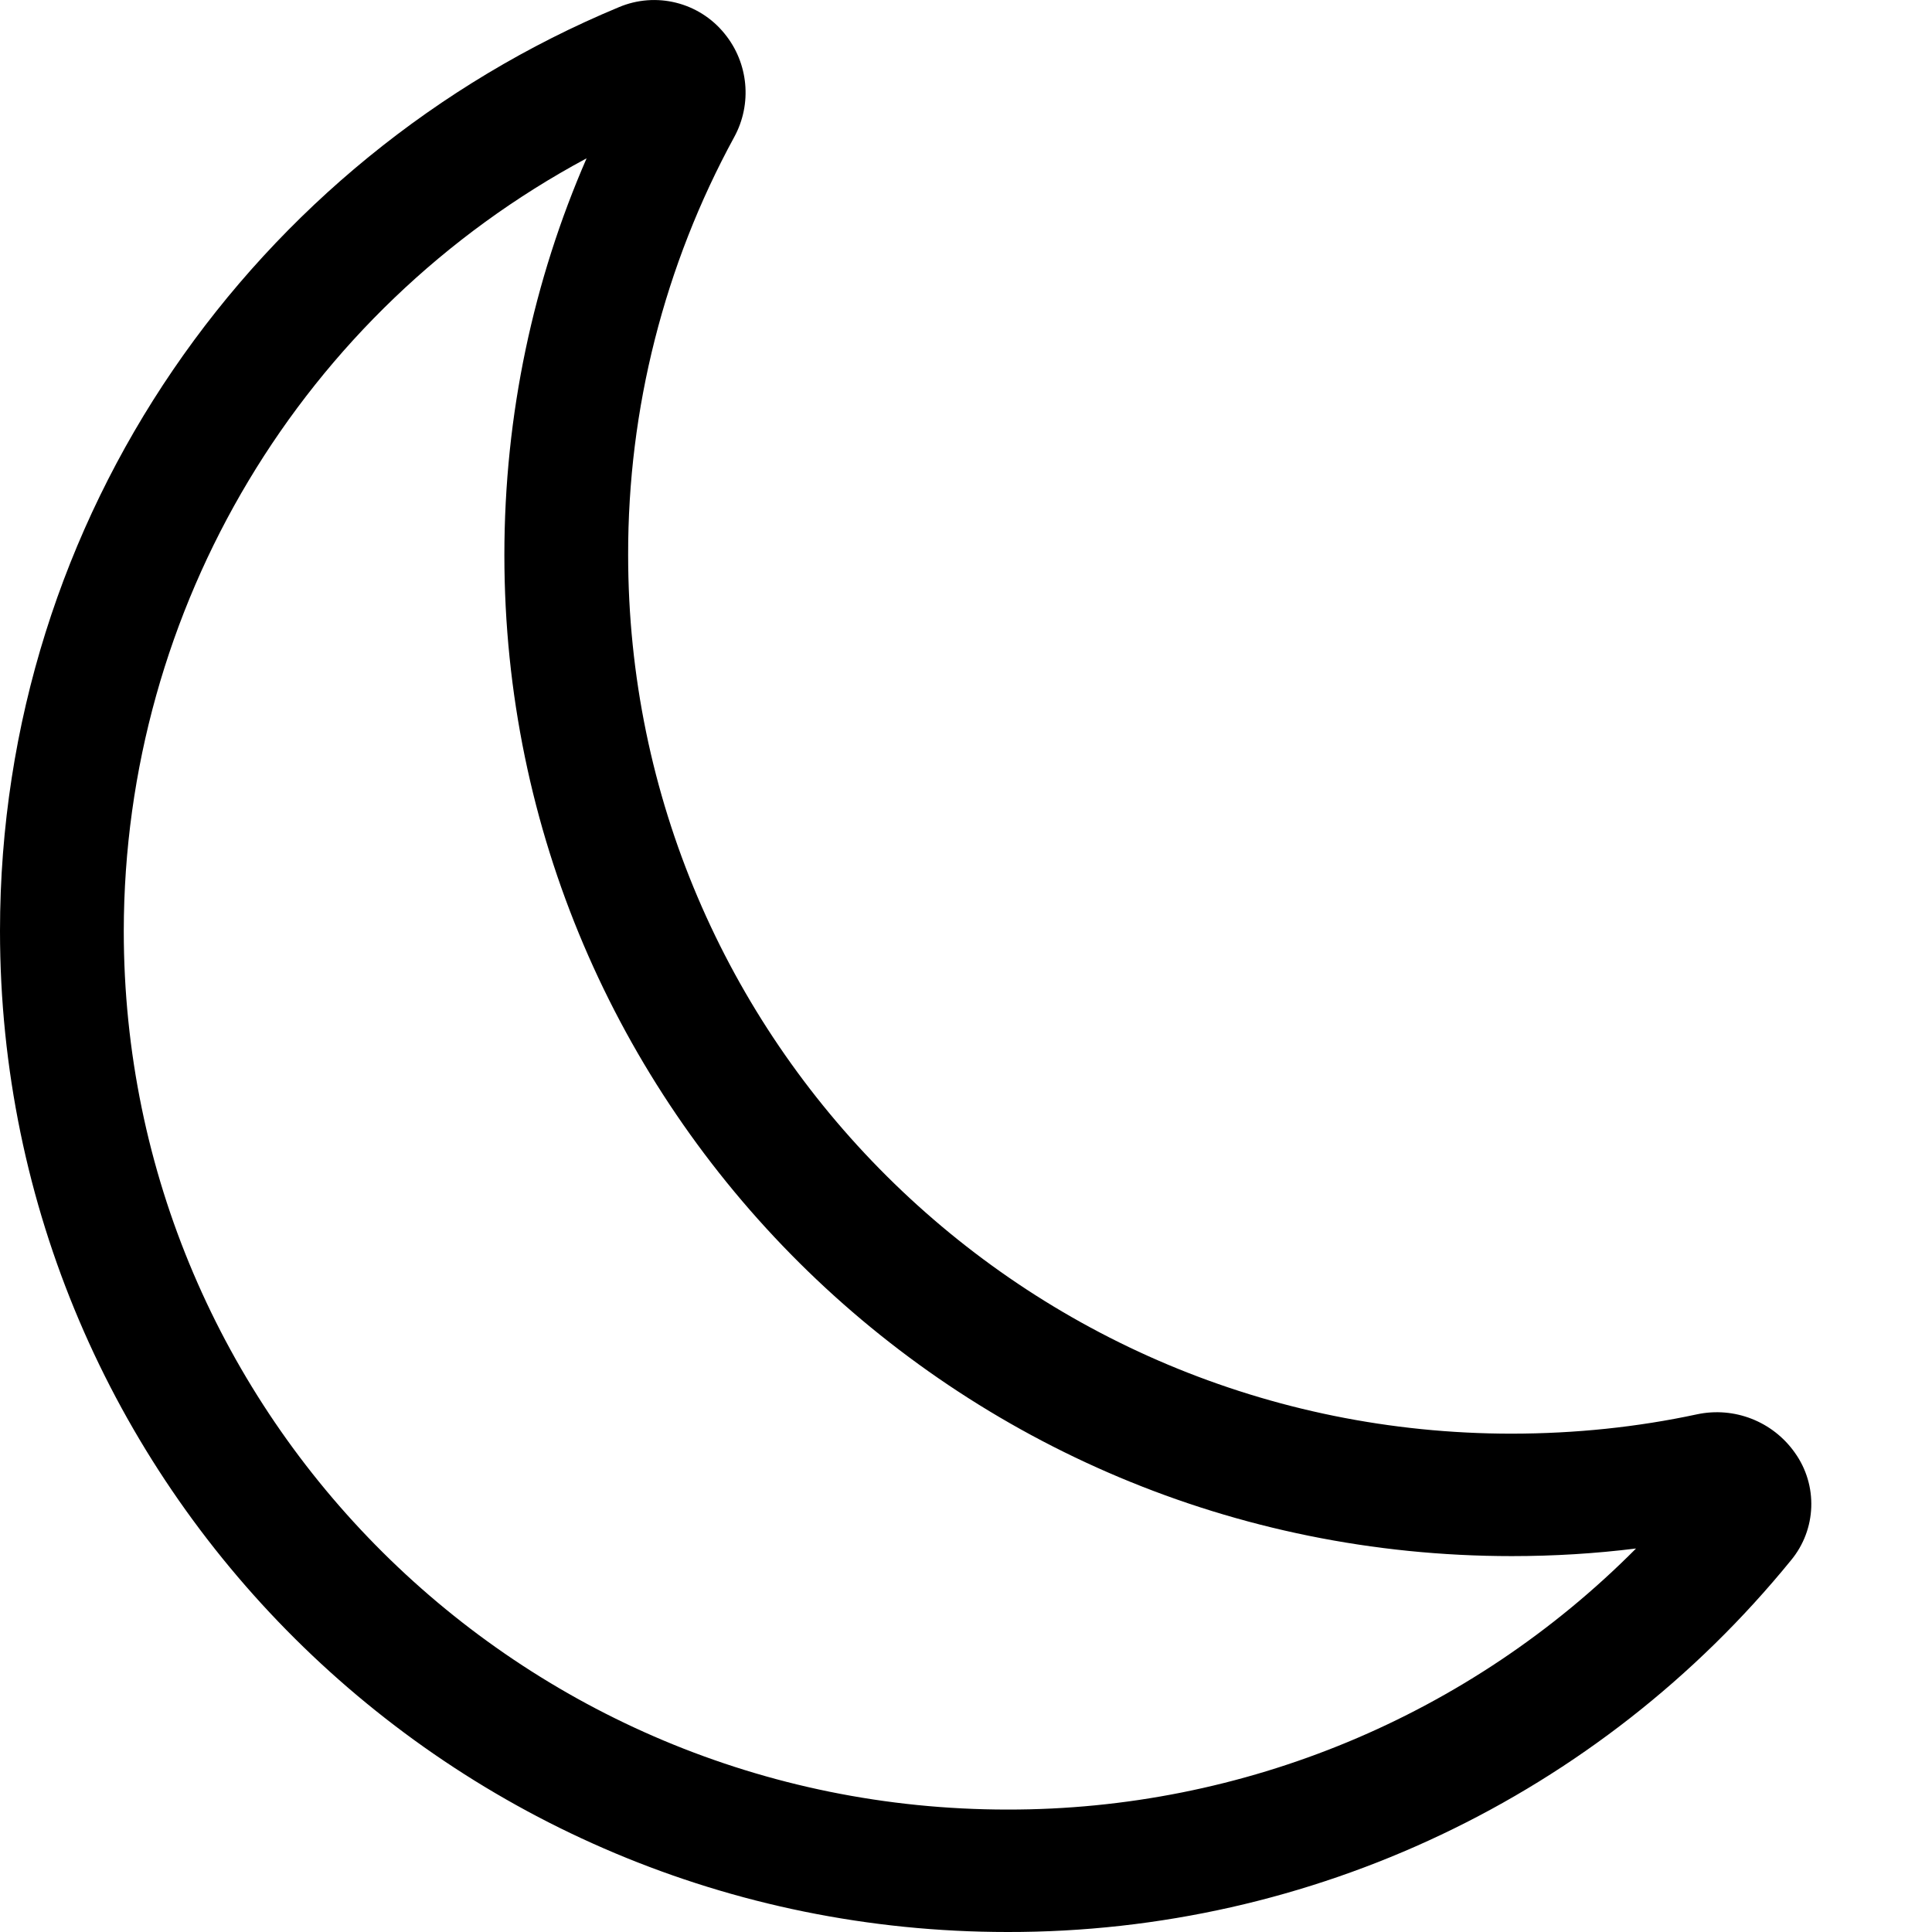
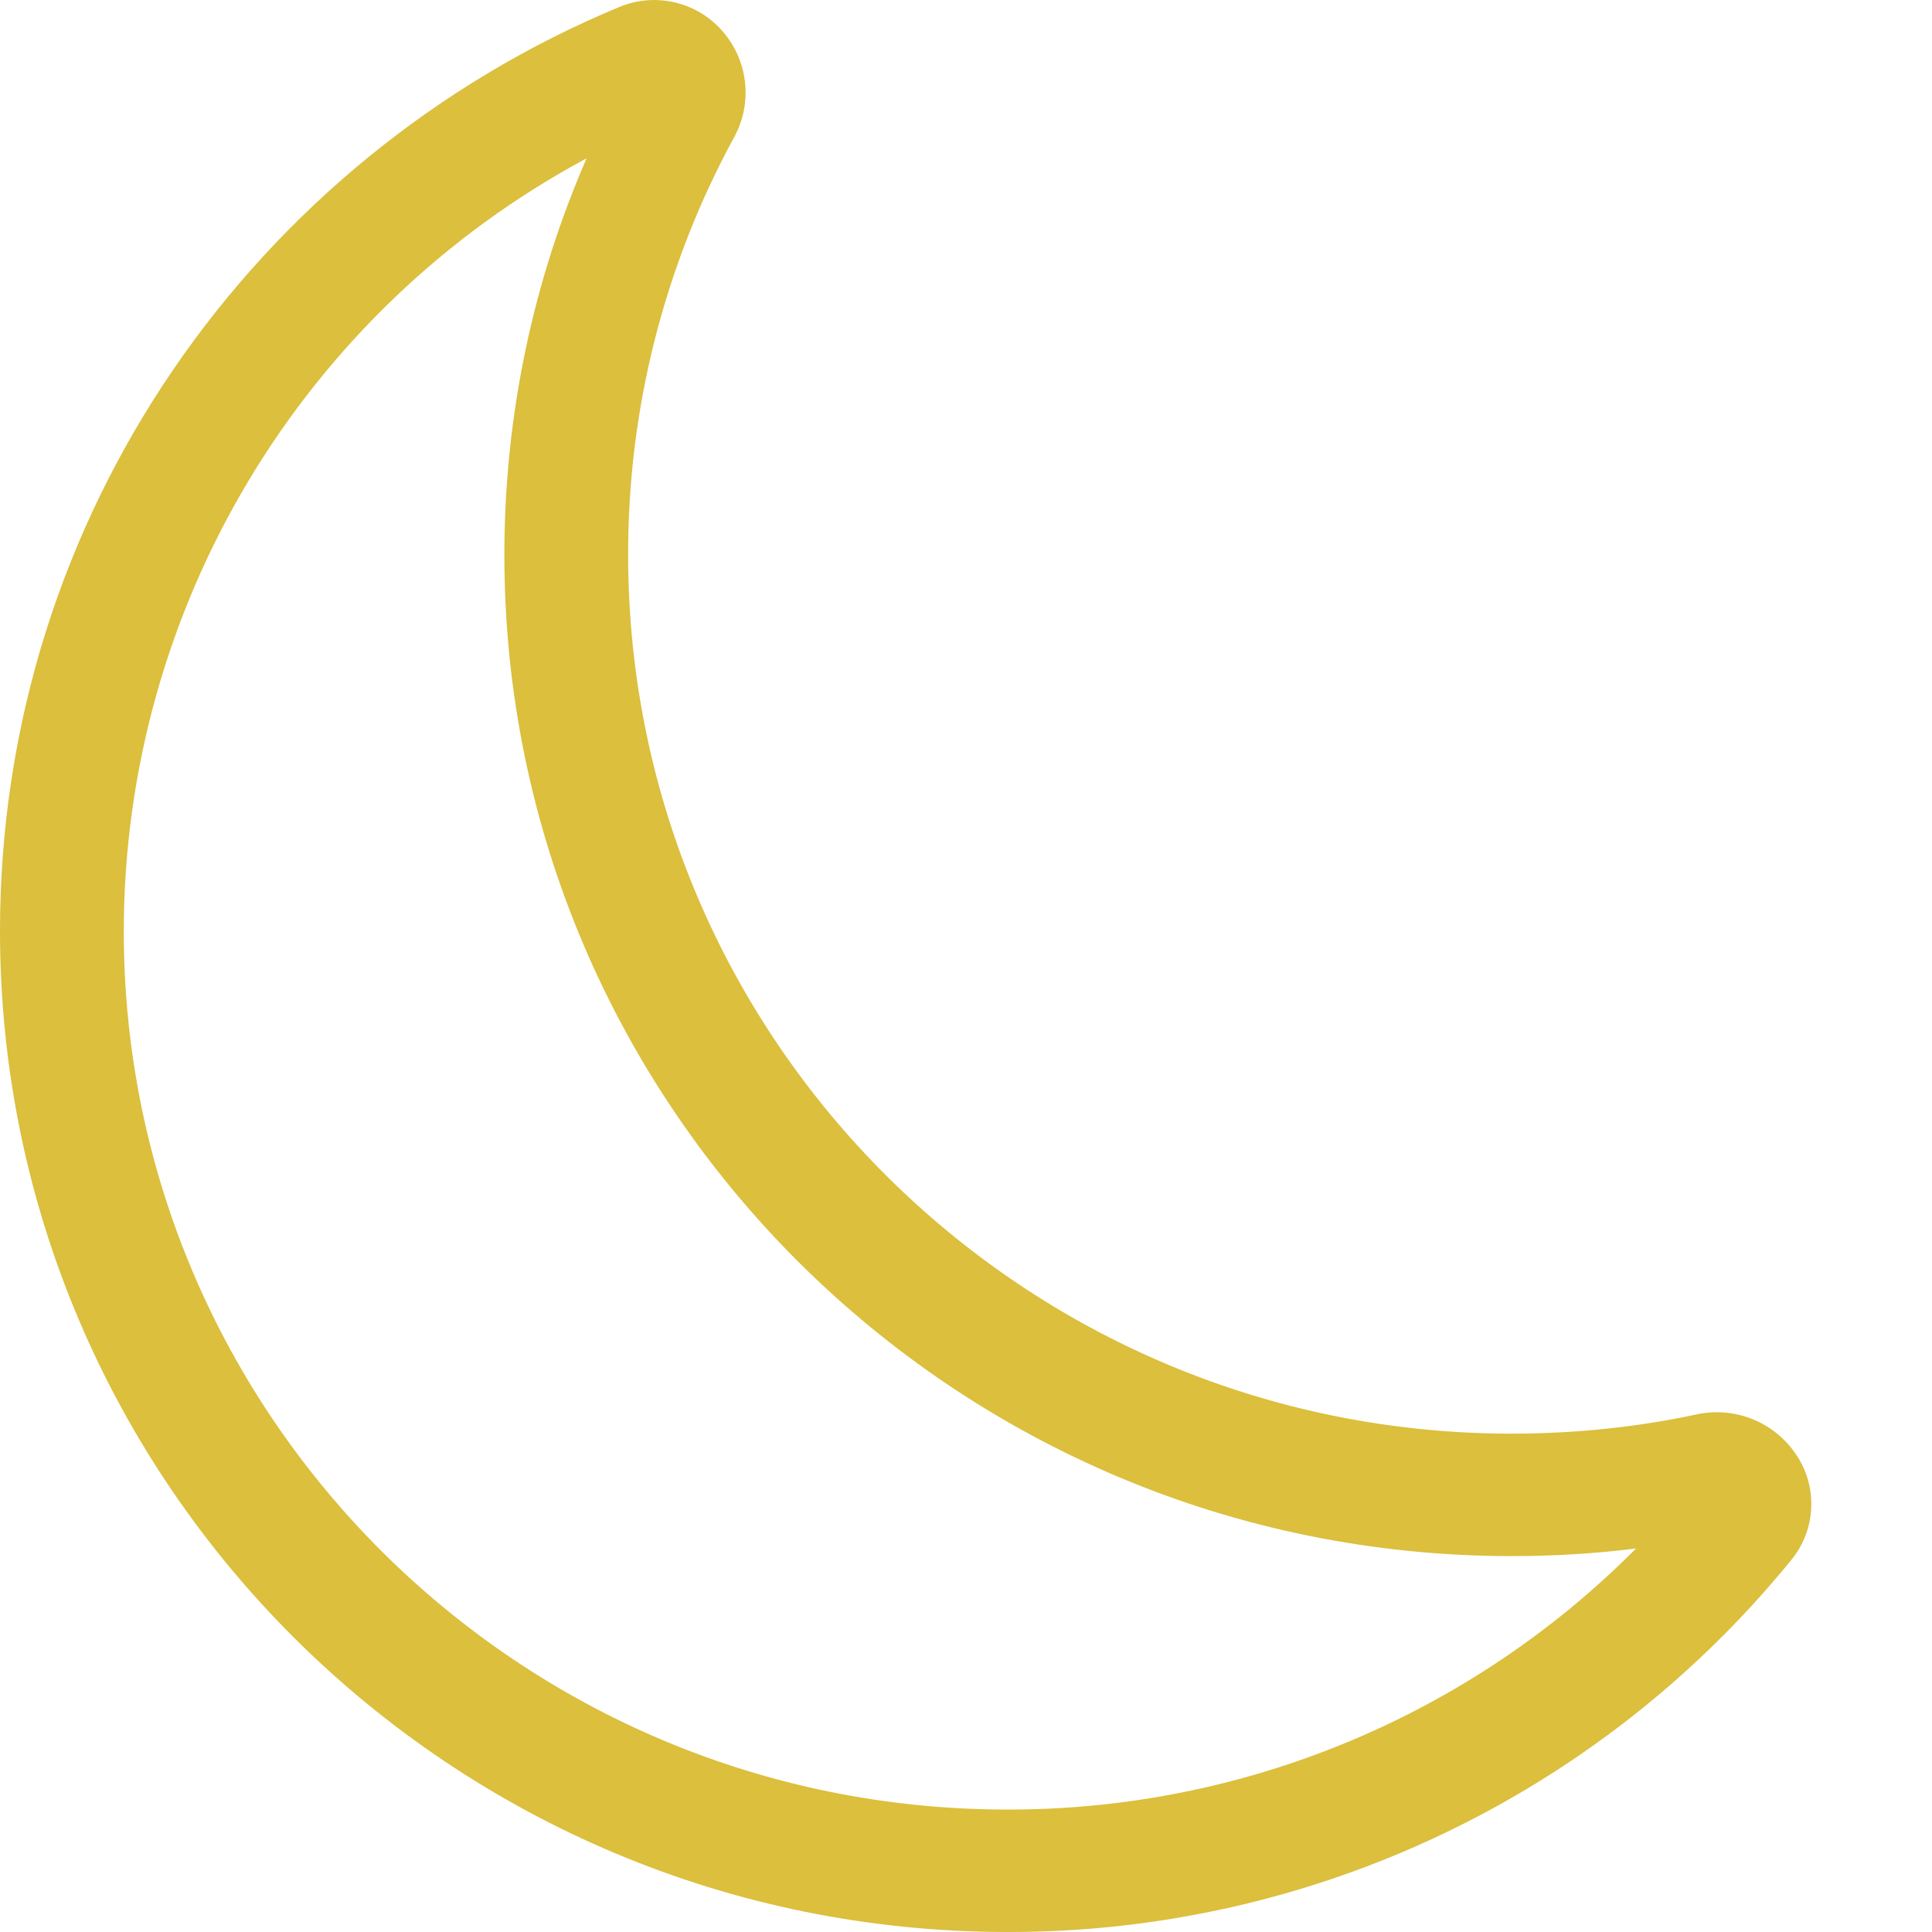
- <svg xmlns="http://www.w3.org/2000/svg" width="16" height="16" fill="currentColor" class="bi bi-moon" viewBox="0 0 16 16">
+ <svg xmlns="http://www.w3.org/2000/svg" width="16" height="16" fill="#dbbf3d" class="bi bi-moon" viewBox="0 0 16 16">
  <path d="M6 .278a.77.77 0 0 1 .08.858 7.2 7.2 0 0 0-.878 3.46c0 4.021 3.278 7.277 7.318 7.277q.792-.001 1.533-.16a.79.79 0 0 1 .81.316.73.73 0 0 1-.031.893A8.35 8.35 0 0 1 8.344 16C3.734 16 0 12.286 0 7.71 0 4.266 2.114 1.312 5.124.06A.75.75 0 0 1 6 .278M4.858 1.311A7.27 7.27 0 0 0 1.025 7.71c0 4.02 3.279 7.276 7.319 7.276a7.32 7.32 0 0 0 5.205-2.162q-.506.063-1.029.063c-4.61 0-8.343-3.714-8.343-8.29 0-1.167.242-2.278.681-3.286" />
</svg>
